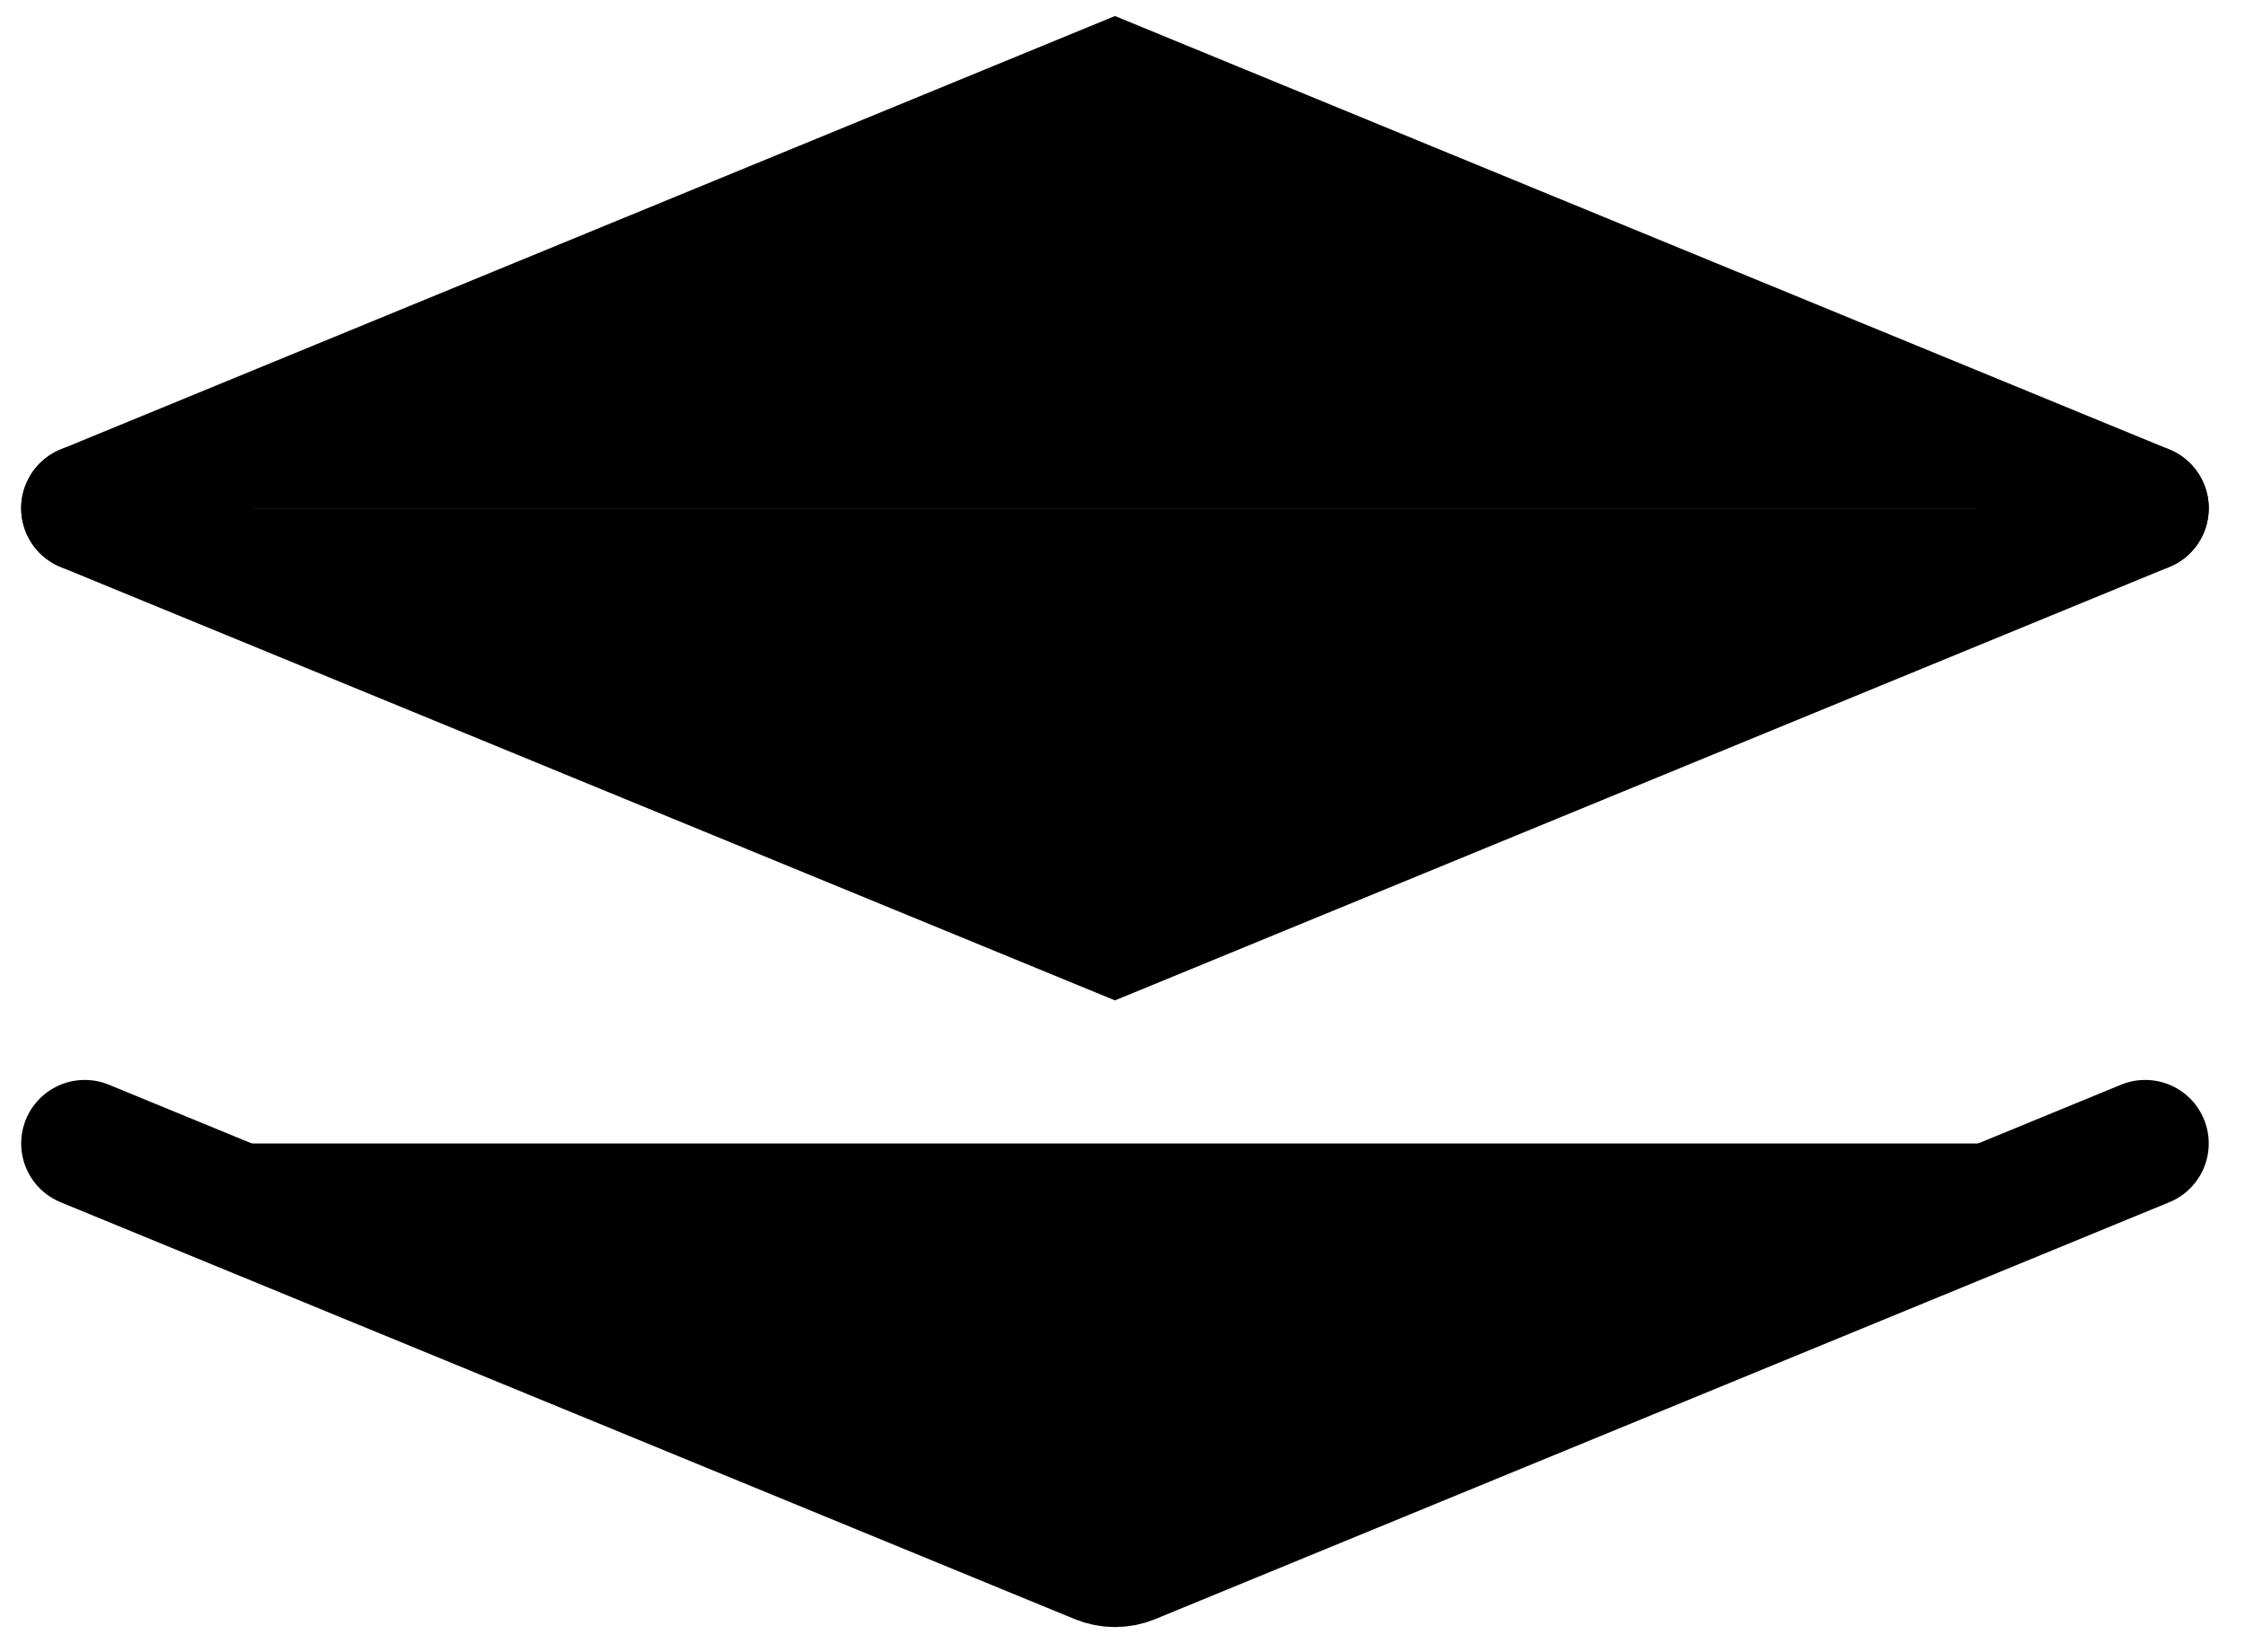
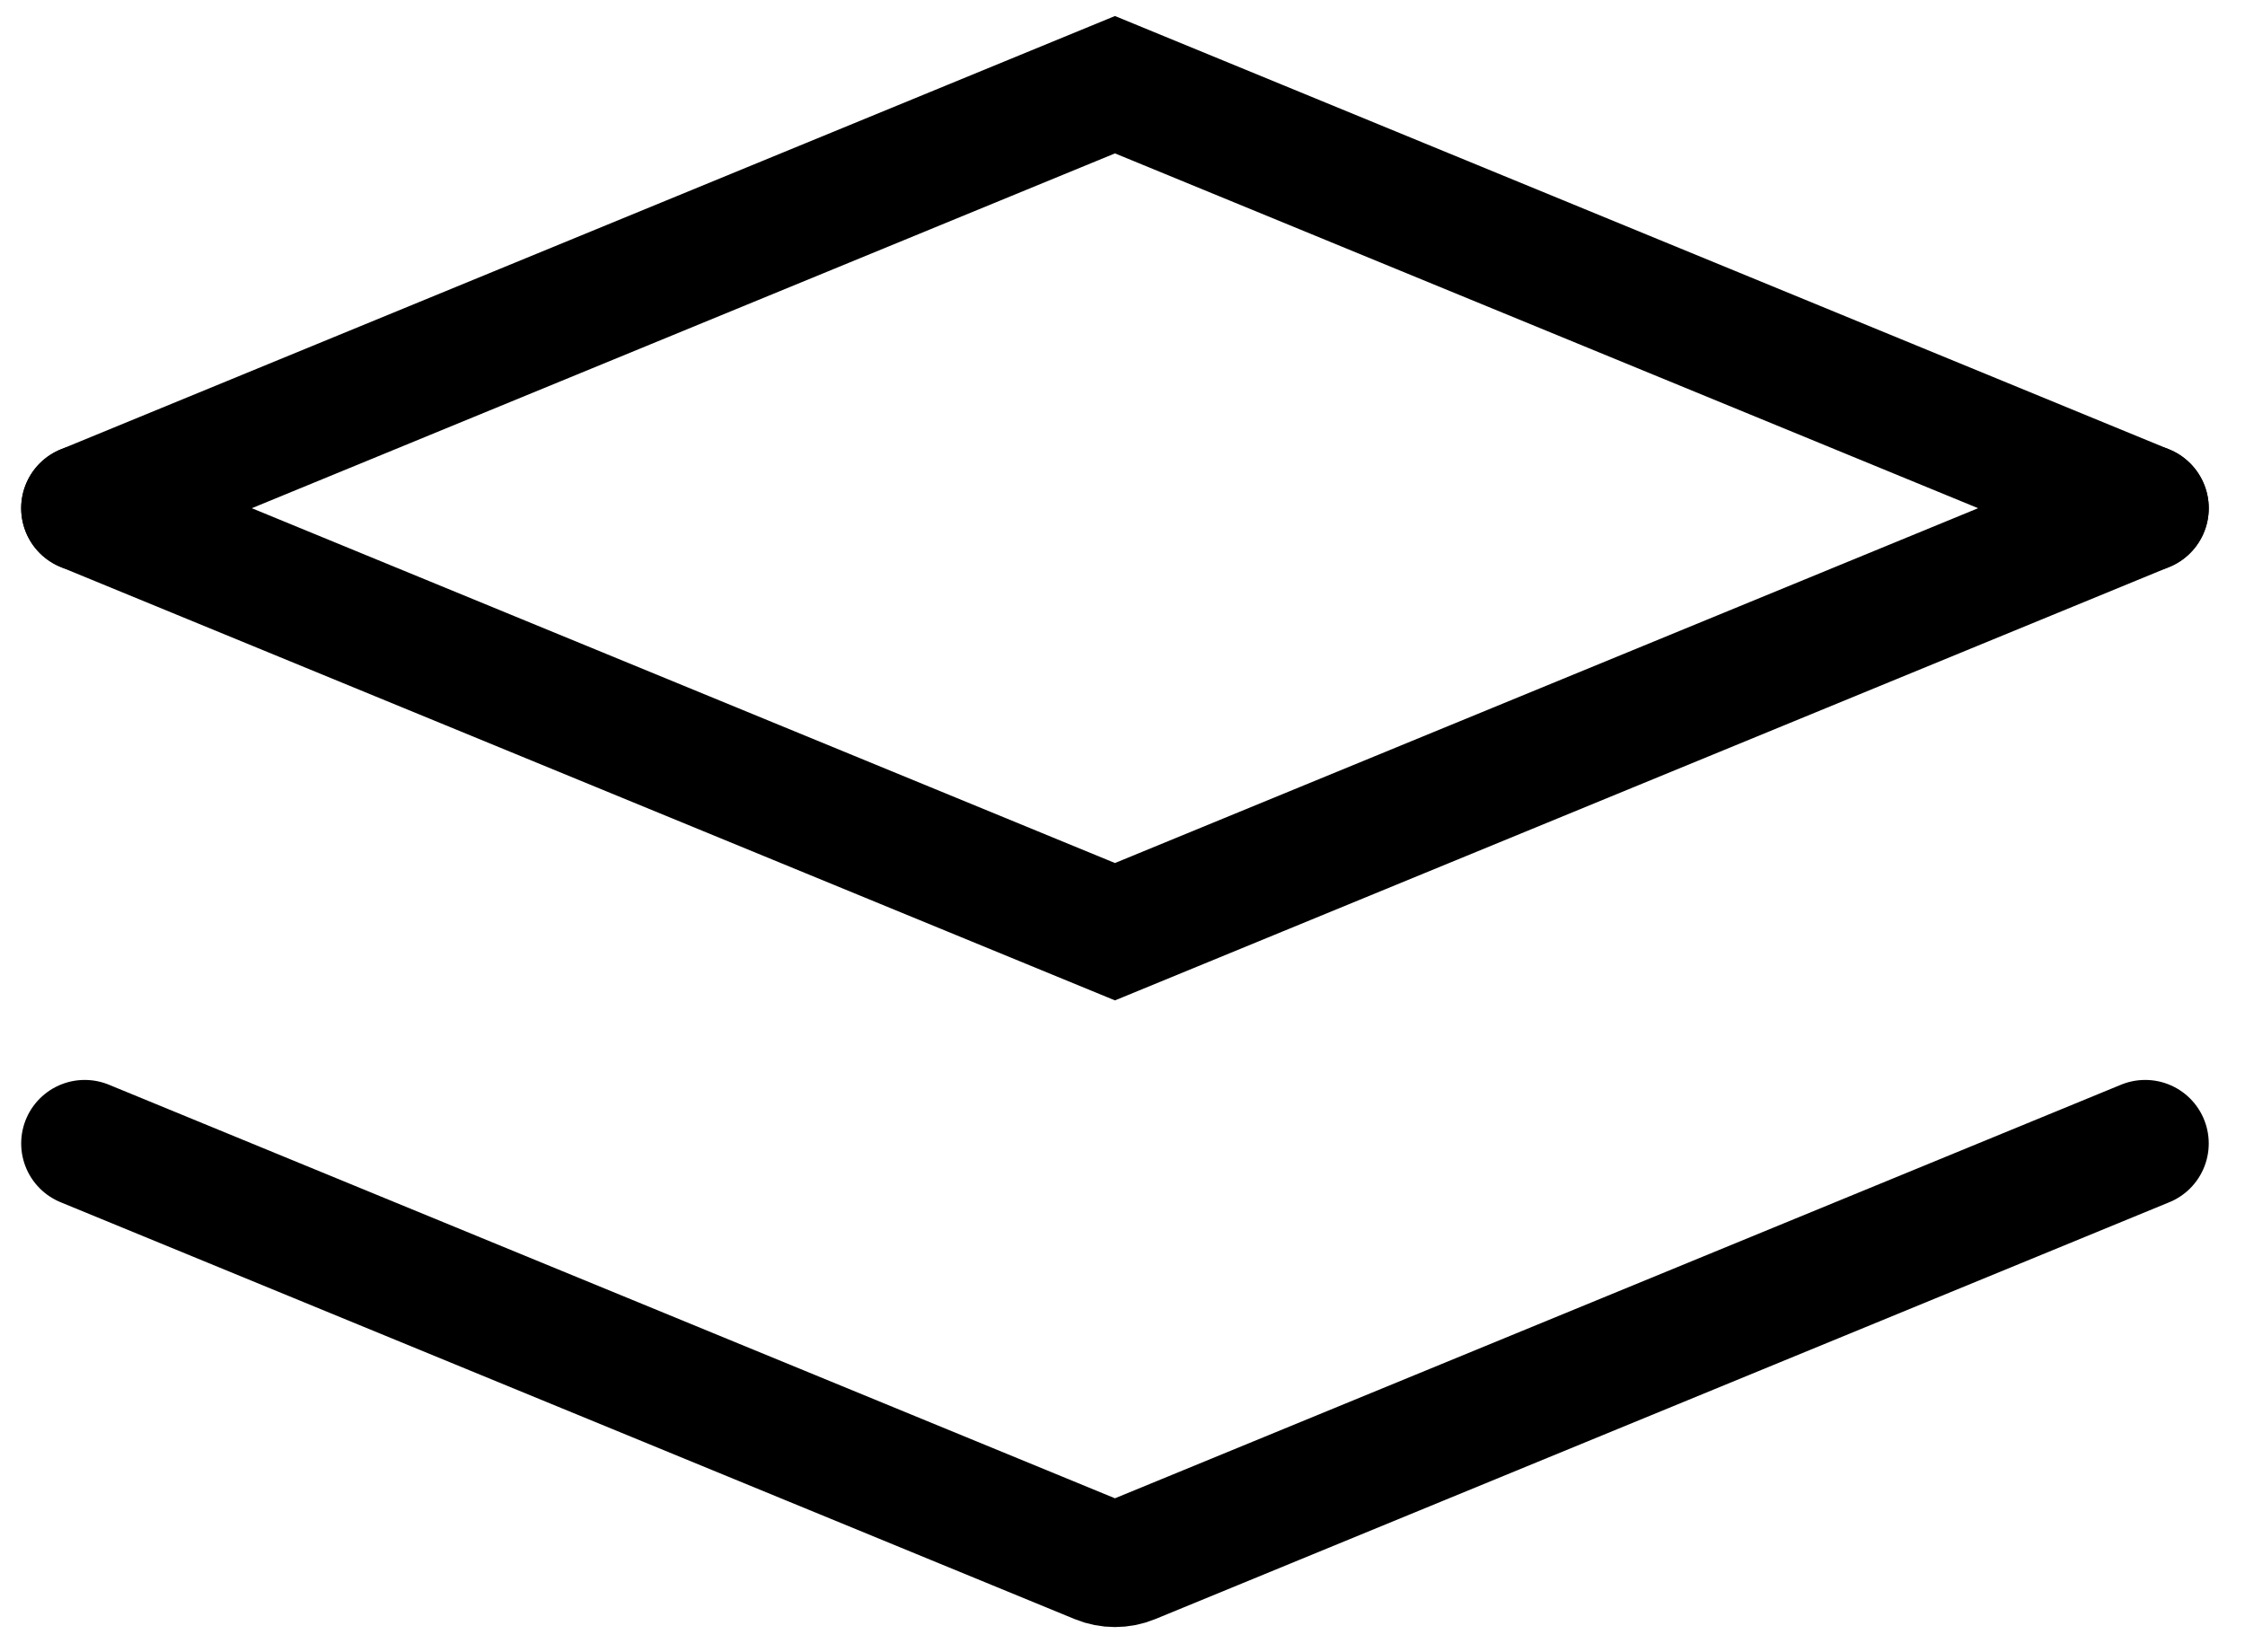
- <svg xmlns="http://www.w3.org/2000/svg" height="100%" viewBox="0 0 53 39" stroke="currentColor">
+ <svg xmlns="http://www.w3.org/2000/svg" height="100%" viewBox="0 0 53 39" stroke="currentColor" fill="none">
  <path d="M2 12L26.322 22L50.644 12" stroke-width="3" stroke-linecap="round" />
  <path d="M50.644 12L26.322 2L2 12" stroke-width="3" stroke-linecap="round" />
  <path d="M2 27L25.942 36.844C26.185 36.944 26.459 36.944 26.702 36.844L50.644 27" stroke-width="3" stroke-linecap="round" />
</svg>
